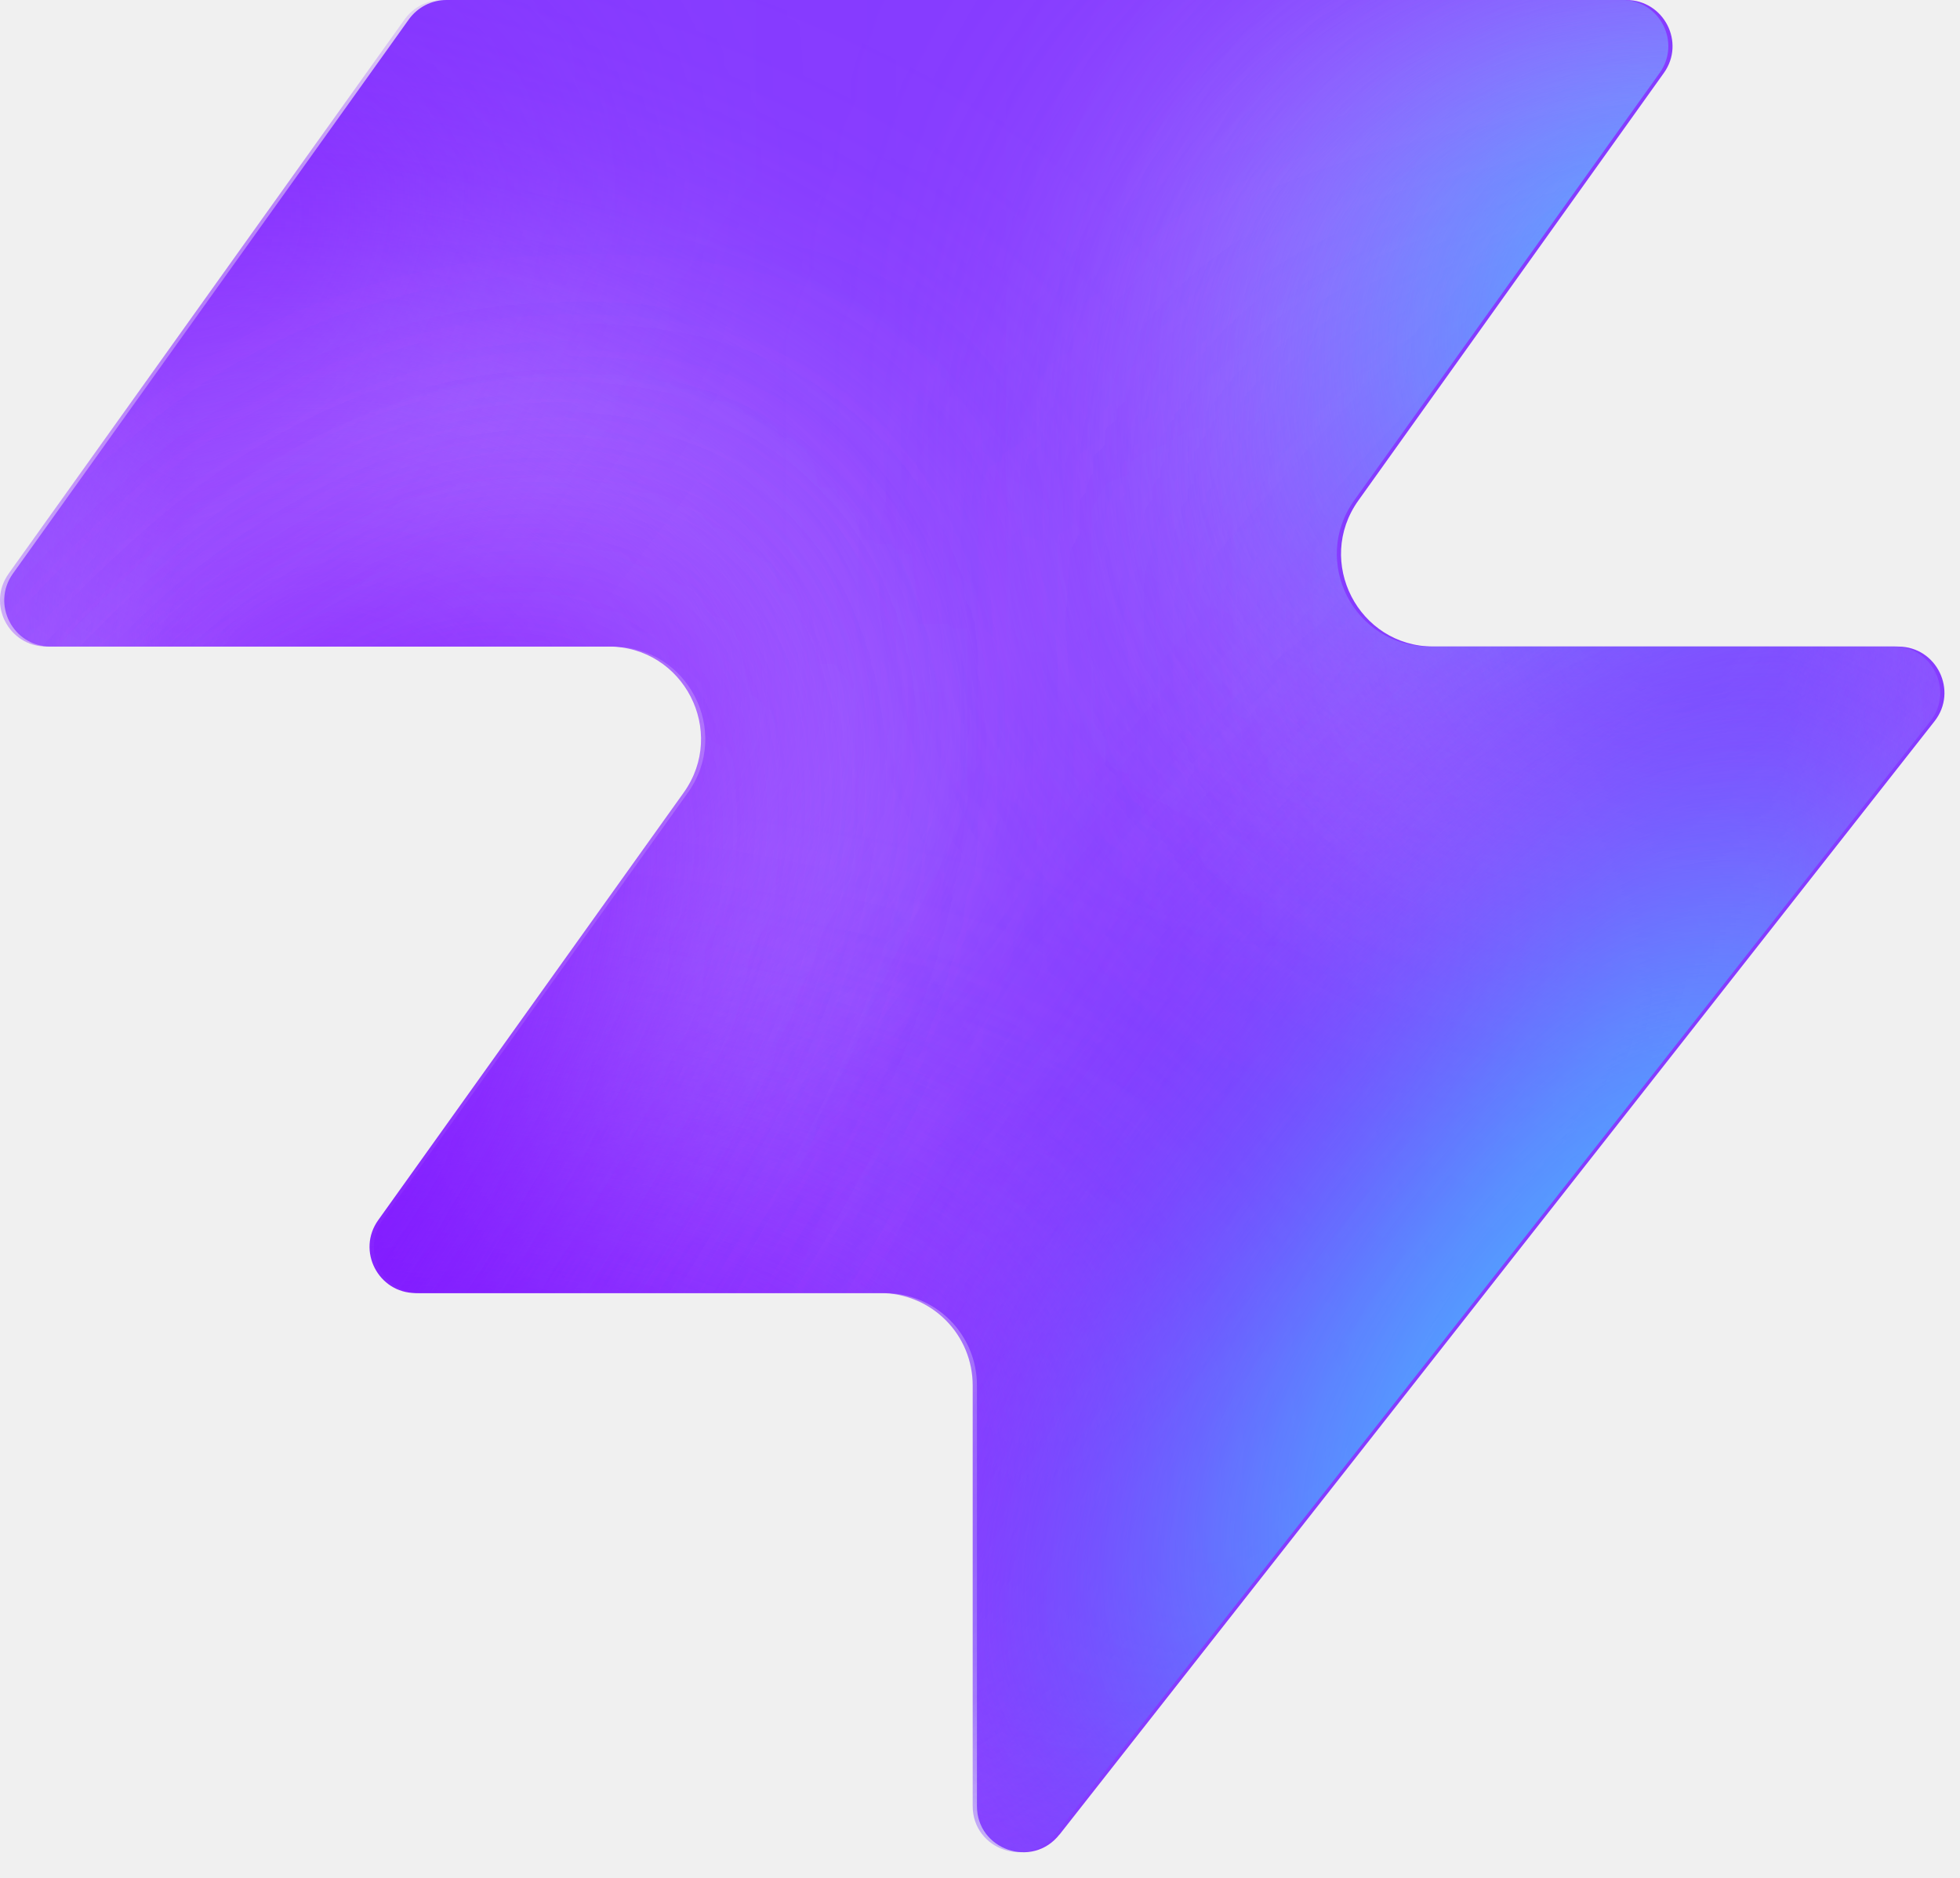
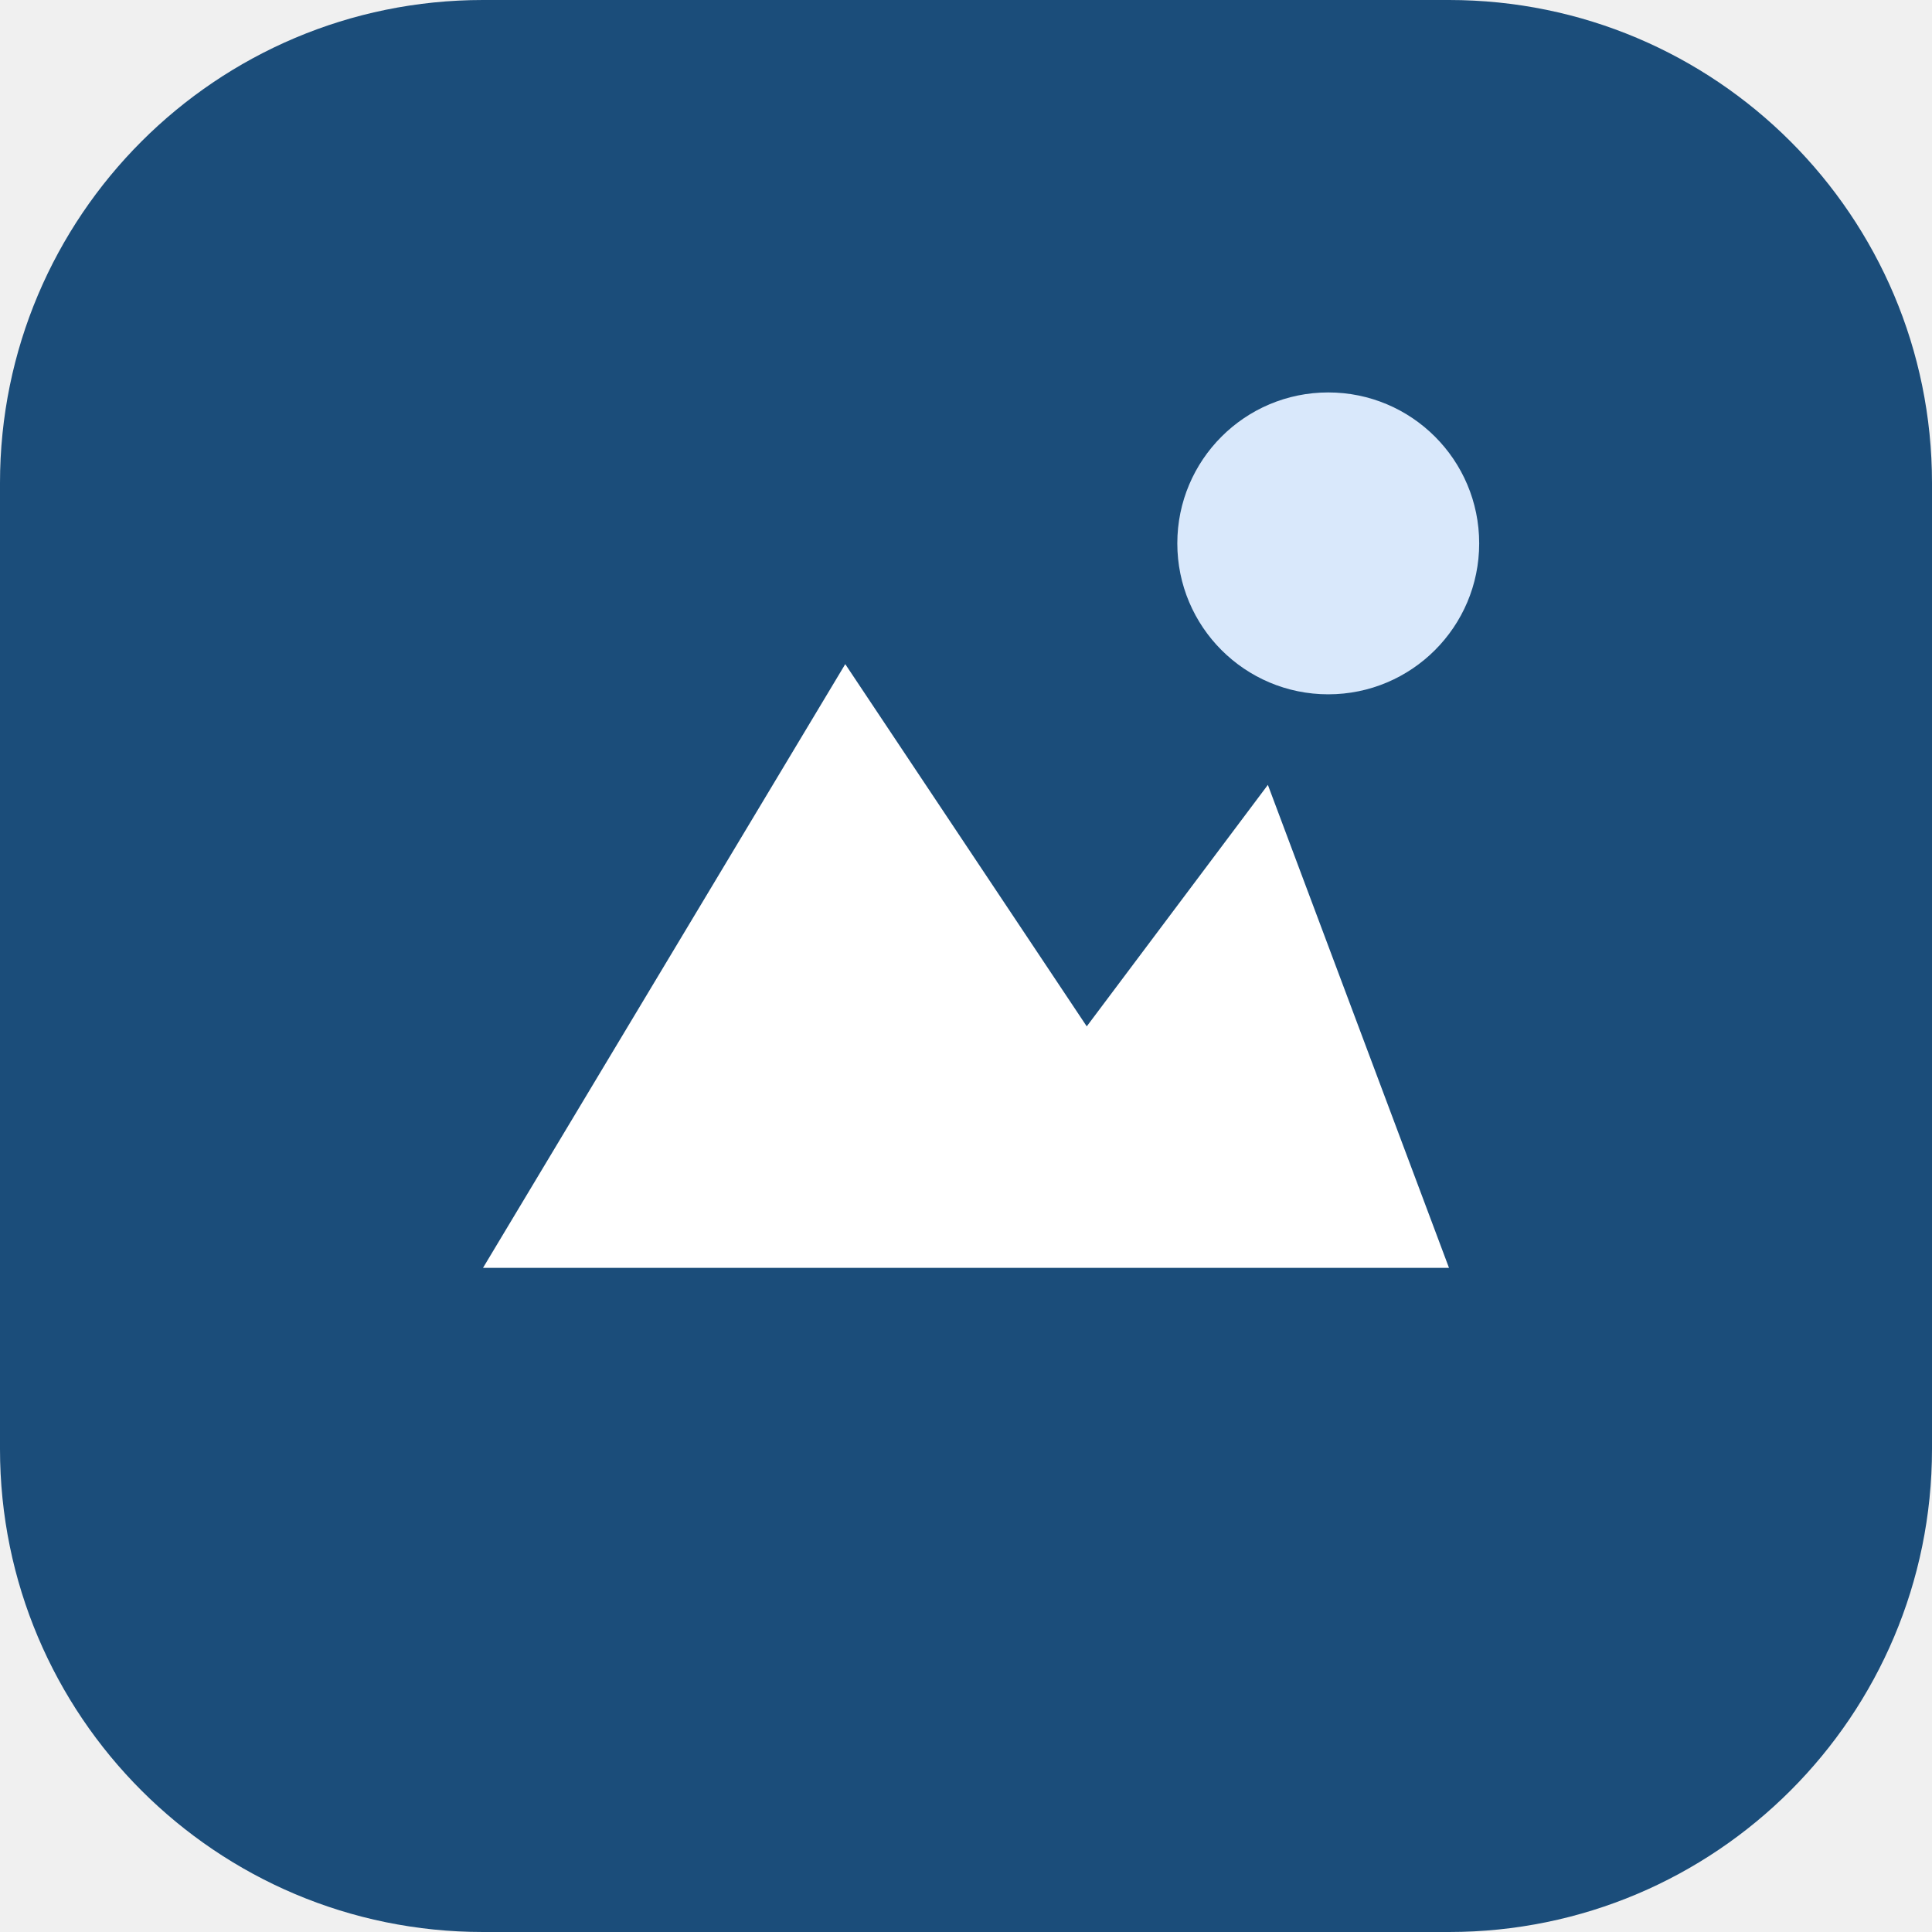
- <svg xmlns="http://www.w3.org/2000/svg" width="48" height="46" fill="none" viewBox="0 0 48 46">
-   <path fill="#863bff" d="M25.946 44.938c-.664.845-2.021.375-2.021-.698V33.937a2.26 2.26 0 0 0-2.262-2.262H10.287c-.92 0-1.456-1.04-.92-1.788l7.48-10.471c1.07-1.497 0-3.578-1.842-3.578H1.237c-.92 0-1.456-1.04-.92-1.788L10.013.474c.214-.297.556-.474.92-.474h28.894c.92 0 1.456 1.04.92 1.788l-7.48 10.471c-1.07 1.498 0 3.579 1.842 3.579h11.377c.943 0 1.473 1.088.89 1.83L25.947 44.94z" style="fill:#863bff;fill:color(display-p3 .525 .23 1);fill-opacity:1" />
-   <mask id="a" width="48" height="46" x="0" y="0" maskUnits="userSpaceOnUse" style="mask-type:alpha">
-     <path fill="#000" d="M25.842 44.938c-.664.844-2.021.375-2.021-.698V33.937a2.26 2.26 0 0 0-2.262-2.262H10.183c-.92 0-1.456-1.04-.92-1.788l7.48-10.471c1.07-1.498 0-3.579-1.842-3.579H1.133c-.92 0-1.456-1.04-.92-1.787L9.91.473c.214-.297.556-.474.92-.474h28.894c.92 0 1.456 1.04.92 1.788l-7.48 10.471c-1.07 1.498 0 3.578 1.842 3.578h11.377c.943 0 1.473 1.088.89 1.832L25.843 44.94z" style="fill:#000;fill-opacity:1" />
-   </mask>
-   <g mask="url(#a)">
-     <g filter="url(#b)">
-       <ellipse cx="5.508" cy="14.704" fill="#ede6ff" rx="5.508" ry="14.704" style="fill:#ede6ff;fill:color(display-p3 .927 .903 1);fill-opacity:1" transform="matrix(.00324 1 1 -.00324 -4.47 31.516)" />
-     </g>
-     <g filter="url(#c)">
-       <ellipse cx="10.399" cy="29.851" fill="#ede6ff" rx="10.399" ry="29.851" style="fill:#ede6ff;fill:color(display-p3 .927 .903 1);fill-opacity:1" transform="matrix(.00324 1 1 -.00324 -39.328 7.883)" />
-     </g>
-     <g filter="url(#d)">
-       <ellipse cx="5.508" cy="30.487" fill="#7e14ff" rx="5.508" ry="30.487" style="fill:#7e14ff;fill:color(display-p3 .492 .077 1);fill-opacity:1" transform="rotate(89.814 -25.913 -14.639)scale(1 -1)" />
-     </g>
-     <g filter="url(#e)">
-       <ellipse cx="5.508" cy="30.599" fill="#7e14ff" rx="5.508" ry="30.599" style="fill:#7e14ff;fill:color(display-p3 .492 .077 1);fill-opacity:1" transform="rotate(89.814 -32.644 -3.334)scale(1 -1)" />
-     </g>
-     <g filter="url(#f)">
-       <ellipse cx="5.508" cy="30.599" fill="#7e14ff" rx="5.508" ry="30.599" style="fill:#7e14ff;fill:color(display-p3 .492 .077 1);fill-opacity:1" transform="matrix(.00324 1 1 -.00324 -34.34 30.47)" />
-     </g>
-     <g filter="url(#g)">
-       <ellipse cx="14.072" cy="22.078" fill="#ede6ff" rx="14.072" ry="22.078" style="fill:#ede6ff;fill:color(display-p3 .927 .903 1);fill-opacity:1" transform="rotate(93.35 24.506 48.493)scale(-1 1)" />
-     </g>
-     <g filter="url(#h)">
-       <ellipse cx="3.47" cy="21.501" fill="#7e14ff" rx="3.47" ry="21.501" style="fill:#7e14ff;fill:color(display-p3 .492 .077 1);fill-opacity:1" transform="rotate(89.009 28.708 47.59)scale(-1 1)" />
-     </g>
-     <g filter="url(#i)">
-       <ellipse cx="3.47" cy="21.501" fill="#7e14ff" rx="3.47" ry="21.501" style="fill:#7e14ff;fill:color(display-p3 .492 .077 1);fill-opacity:1" transform="rotate(89.009 28.708 47.59)scale(-1 1)" />
-     </g>
-     <g filter="url(#j)">
-       <ellipse cx=".387" cy="8.972" fill="#7e14ff" rx="4.407" ry="29.108" style="fill:#7e14ff;fill:color(display-p3 .492 .077 1);fill-opacity:1" transform="rotate(39.51 .387 8.972)" />
-     </g>
-     <g filter="url(#k)">
-       <ellipse cx="47.523" cy="-6.092" fill="#7e14ff" rx="4.407" ry="29.108" style="fill:#7e14ff;fill:color(display-p3 .492 .077 1);fill-opacity:1" transform="rotate(37.892 47.523 -6.092)" />
-     </g>
-     <g filter="url(#l)">
-       <ellipse cx="41.412" cy="6.333" fill="#47bfff" rx="5.971" ry="9.665" style="fill:#47bfff;fill:color(display-p3 .28 .748 1);fill-opacity:1" transform="rotate(37.892 41.412 6.333)" />
-     </g>
-     <g filter="url(#m)">
-       <ellipse cx="-1.879" cy="38.332" fill="#7e14ff" rx="4.407" ry="29.108" style="fill:#7e14ff;fill:color(display-p3 .492 .077 1);fill-opacity:1" transform="rotate(37.892 -1.88 38.332)" />
-     </g>
-     <g filter="url(#n)">
-       <ellipse cx="-1.879" cy="38.332" fill="#7e14ff" rx="4.407" ry="29.108" style="fill:#7e14ff;fill:color(display-p3 .492 .077 1);fill-opacity:1" transform="rotate(37.892 -1.88 38.332)" />
-     </g>
-     <g filter="url(#o)">
-       <ellipse cx="35.651" cy="29.907" fill="#7e14ff" rx="4.407" ry="29.108" style="fill:#7e14ff;fill:color(display-p3 .492 .077 1);fill-opacity:1" transform="rotate(37.892 35.651 29.907)" />
-     </g>
-     <g filter="url(#p)">
-       <ellipse cx="38.418" cy="32.4" fill="#47bfff" rx="5.971" ry="15.297" style="fill:#47bfff;fill:color(display-p3 .28 .748 1);fill-opacity:1" transform="rotate(37.892 38.418 32.4)" />
-     </g>
-   </g>
-   <defs>
-     <filter id="b" width="60.045" height="41.654" x="-19.77" y="16.149" color-interpolation-filters="sRGB" filterUnits="userSpaceOnUse">
-       <feFlood flood-opacity="0" result="BackgroundImageFix" />
-       <feBlend in="SourceGraphic" in2="BackgroundImageFix" result="shape" />
-       <feGaussianBlur result="effect1_foregroundBlur_2002_17158" stdDeviation="7.659" />
-     </filter>
-     <filter id="c" width="90.34" height="51.437" x="-54.613" y="-7.533" color-interpolation-filters="sRGB" filterUnits="userSpaceOnUse">
-       <feFlood flood-opacity="0" result="BackgroundImageFix" />
-       <feBlend in="SourceGraphic" in2="BackgroundImageFix" result="shape" />
-       <feGaussianBlur result="effect1_foregroundBlur_2002_17158" stdDeviation="7.659" />
-     </filter>
-     <filter id="d" width="79.355" height="29.4" x="-49.64" y="2.03" color-interpolation-filters="sRGB" filterUnits="userSpaceOnUse">
-       <feFlood flood-opacity="0" result="BackgroundImageFix" />
-       <feBlend in="SourceGraphic" in2="BackgroundImageFix" result="shape" />
-       <feGaussianBlur result="effect1_foregroundBlur_2002_17158" stdDeviation="4.596" />
-     </filter>
-     <filter id="e" width="79.579" height="29.4" x="-45.045" y="20.029" color-interpolation-filters="sRGB" filterUnits="userSpaceOnUse">
-       <feFlood flood-opacity="0" result="BackgroundImageFix" />
-       <feBlend in="SourceGraphic" in2="BackgroundImageFix" result="shape" />
-       <feGaussianBlur result="effect1_foregroundBlur_2002_17158" stdDeviation="4.596" />
-     </filter>
-     <filter id="f" width="79.579" height="29.4" x="-43.513" y="21.178" color-interpolation-filters="sRGB" filterUnits="userSpaceOnUse">
-       <feFlood flood-opacity="0" result="BackgroundImageFix" />
-       <feBlend in="SourceGraphic" in2="BackgroundImageFix" result="shape" />
-       <feGaussianBlur result="effect1_foregroundBlur_2002_17158" stdDeviation="4.596" />
-     </filter>
-     <filter id="g" width="74.749" height="58.852" x="15.756" y="-17.901" color-interpolation-filters="sRGB" filterUnits="userSpaceOnUse">
-       <feFlood flood-opacity="0" result="BackgroundImageFix" />
-       <feBlend in="SourceGraphic" in2="BackgroundImageFix" result="shape" />
-       <feGaussianBlur result="effect1_foregroundBlur_2002_17158" stdDeviation="7.659" />
-     </filter>
-     <filter id="h" width="61.377" height="25.362" x="23.548" y="2.284" color-interpolation-filters="sRGB" filterUnits="userSpaceOnUse">
-       <feFlood flood-opacity="0" result="BackgroundImageFix" />
-       <feBlend in="SourceGraphic" in2="BackgroundImageFix" result="shape" />
-       <feGaussianBlur result="effect1_foregroundBlur_2002_17158" stdDeviation="4.596" />
-     </filter>
-     <filter id="i" width="61.377" height="25.362" x="23.548" y="2.284" color-interpolation-filters="sRGB" filterUnits="userSpaceOnUse">
-       <feFlood flood-opacity="0" result="BackgroundImageFix" />
-       <feBlend in="SourceGraphic" in2="BackgroundImageFix" result="shape" />
-       <feGaussianBlur result="effect1_foregroundBlur_2002_17158" stdDeviation="4.596" />
-     </filter>
-     <filter id="j" width="56.045" height="63.649" x="-27.636" y="-22.853" color-interpolation-filters="sRGB" filterUnits="userSpaceOnUse">
-       <feFlood flood-opacity="0" result="BackgroundImageFix" />
-       <feBlend in="SourceGraphic" in2="BackgroundImageFix" result="shape" />
-       <feGaussianBlur result="effect1_foregroundBlur_2002_17158" stdDeviation="4.596" />
-     </filter>
-     <filter id="k" width="54.814" height="64.646" x="20.116" y="-38.415" color-interpolation-filters="sRGB" filterUnits="userSpaceOnUse">
-       <feFlood flood-opacity="0" result="BackgroundImageFix" />
-       <feBlend in="SourceGraphic" in2="BackgroundImageFix" result="shape" />
-       <feGaussianBlur result="effect1_foregroundBlur_2002_17158" stdDeviation="4.596" />
-     </filter>
-     <filter id="l" width="33.541" height="35.313" x="24.641" y="-11.323" color-interpolation-filters="sRGB" filterUnits="userSpaceOnUse">
-       <feFlood flood-opacity="0" result="BackgroundImageFix" />
-       <feBlend in="SourceGraphic" in2="BackgroundImageFix" result="shape" />
-       <feGaussianBlur result="effect1_foregroundBlur_2002_17158" stdDeviation="4.596" />
-     </filter>
-     <filter id="m" width="54.814" height="64.646" x="-29.286" y="6.009" color-interpolation-filters="sRGB" filterUnits="userSpaceOnUse">
-       <feFlood flood-opacity="0" result="BackgroundImageFix" />
-       <feBlend in="SourceGraphic" in2="BackgroundImageFix" result="shape" />
-       <feGaussianBlur result="effect1_foregroundBlur_2002_17158" stdDeviation="4.596" />
-     </filter>
-     <filter id="n" width="54.814" height="64.646" x="-29.286" y="6.009" color-interpolation-filters="sRGB" filterUnits="userSpaceOnUse">
-       <feFlood flood-opacity="0" result="BackgroundImageFix" />
-       <feBlend in="SourceGraphic" in2="BackgroundImageFix" result="shape" />
-       <feGaussianBlur result="effect1_foregroundBlur_2002_17158" stdDeviation="4.596" />
-     </filter>
-     <filter id="o" width="54.814" height="64.646" x="8.244" y="-2.416" color-interpolation-filters="sRGB" filterUnits="userSpaceOnUse">
-       <feFlood flood-opacity="0" result="BackgroundImageFix" />
-       <feBlend in="SourceGraphic" in2="BackgroundImageFix" result="shape" />
-       <feGaussianBlur result="effect1_foregroundBlur_2002_17158" stdDeviation="4.596" />
-     </filter>
-     <filter id="p" width="39.409" height="43.623" x="18.713" y="10.588" color-interpolation-filters="sRGB" filterUnits="userSpaceOnUse">
-       <feFlood flood-opacity="0" result="BackgroundImageFix" />
-       <feBlend in="SourceGraphic" in2="BackgroundImageFix" result="shape" />
-       <feGaussianBlur result="effect1_foregroundBlur_2002_17158" stdDeviation="4.596" />
-     </filter>
-   </defs>
+ <svg xmlns="http://www.w3.org/2000/svg" viewBox="0 0 64 64" role="img" aria-label="Weekend in Stockholm icon">
+   <rect width="64" height="64" rx="16" fill="#1b4d7a" />
+   <path d="M16 42L28 22L36 34L42 26L48 42H16Z" fill="#ffffff" />
+   <circle cx="44" cy="18" r="5" fill="#d9e8fb" />
</svg>
